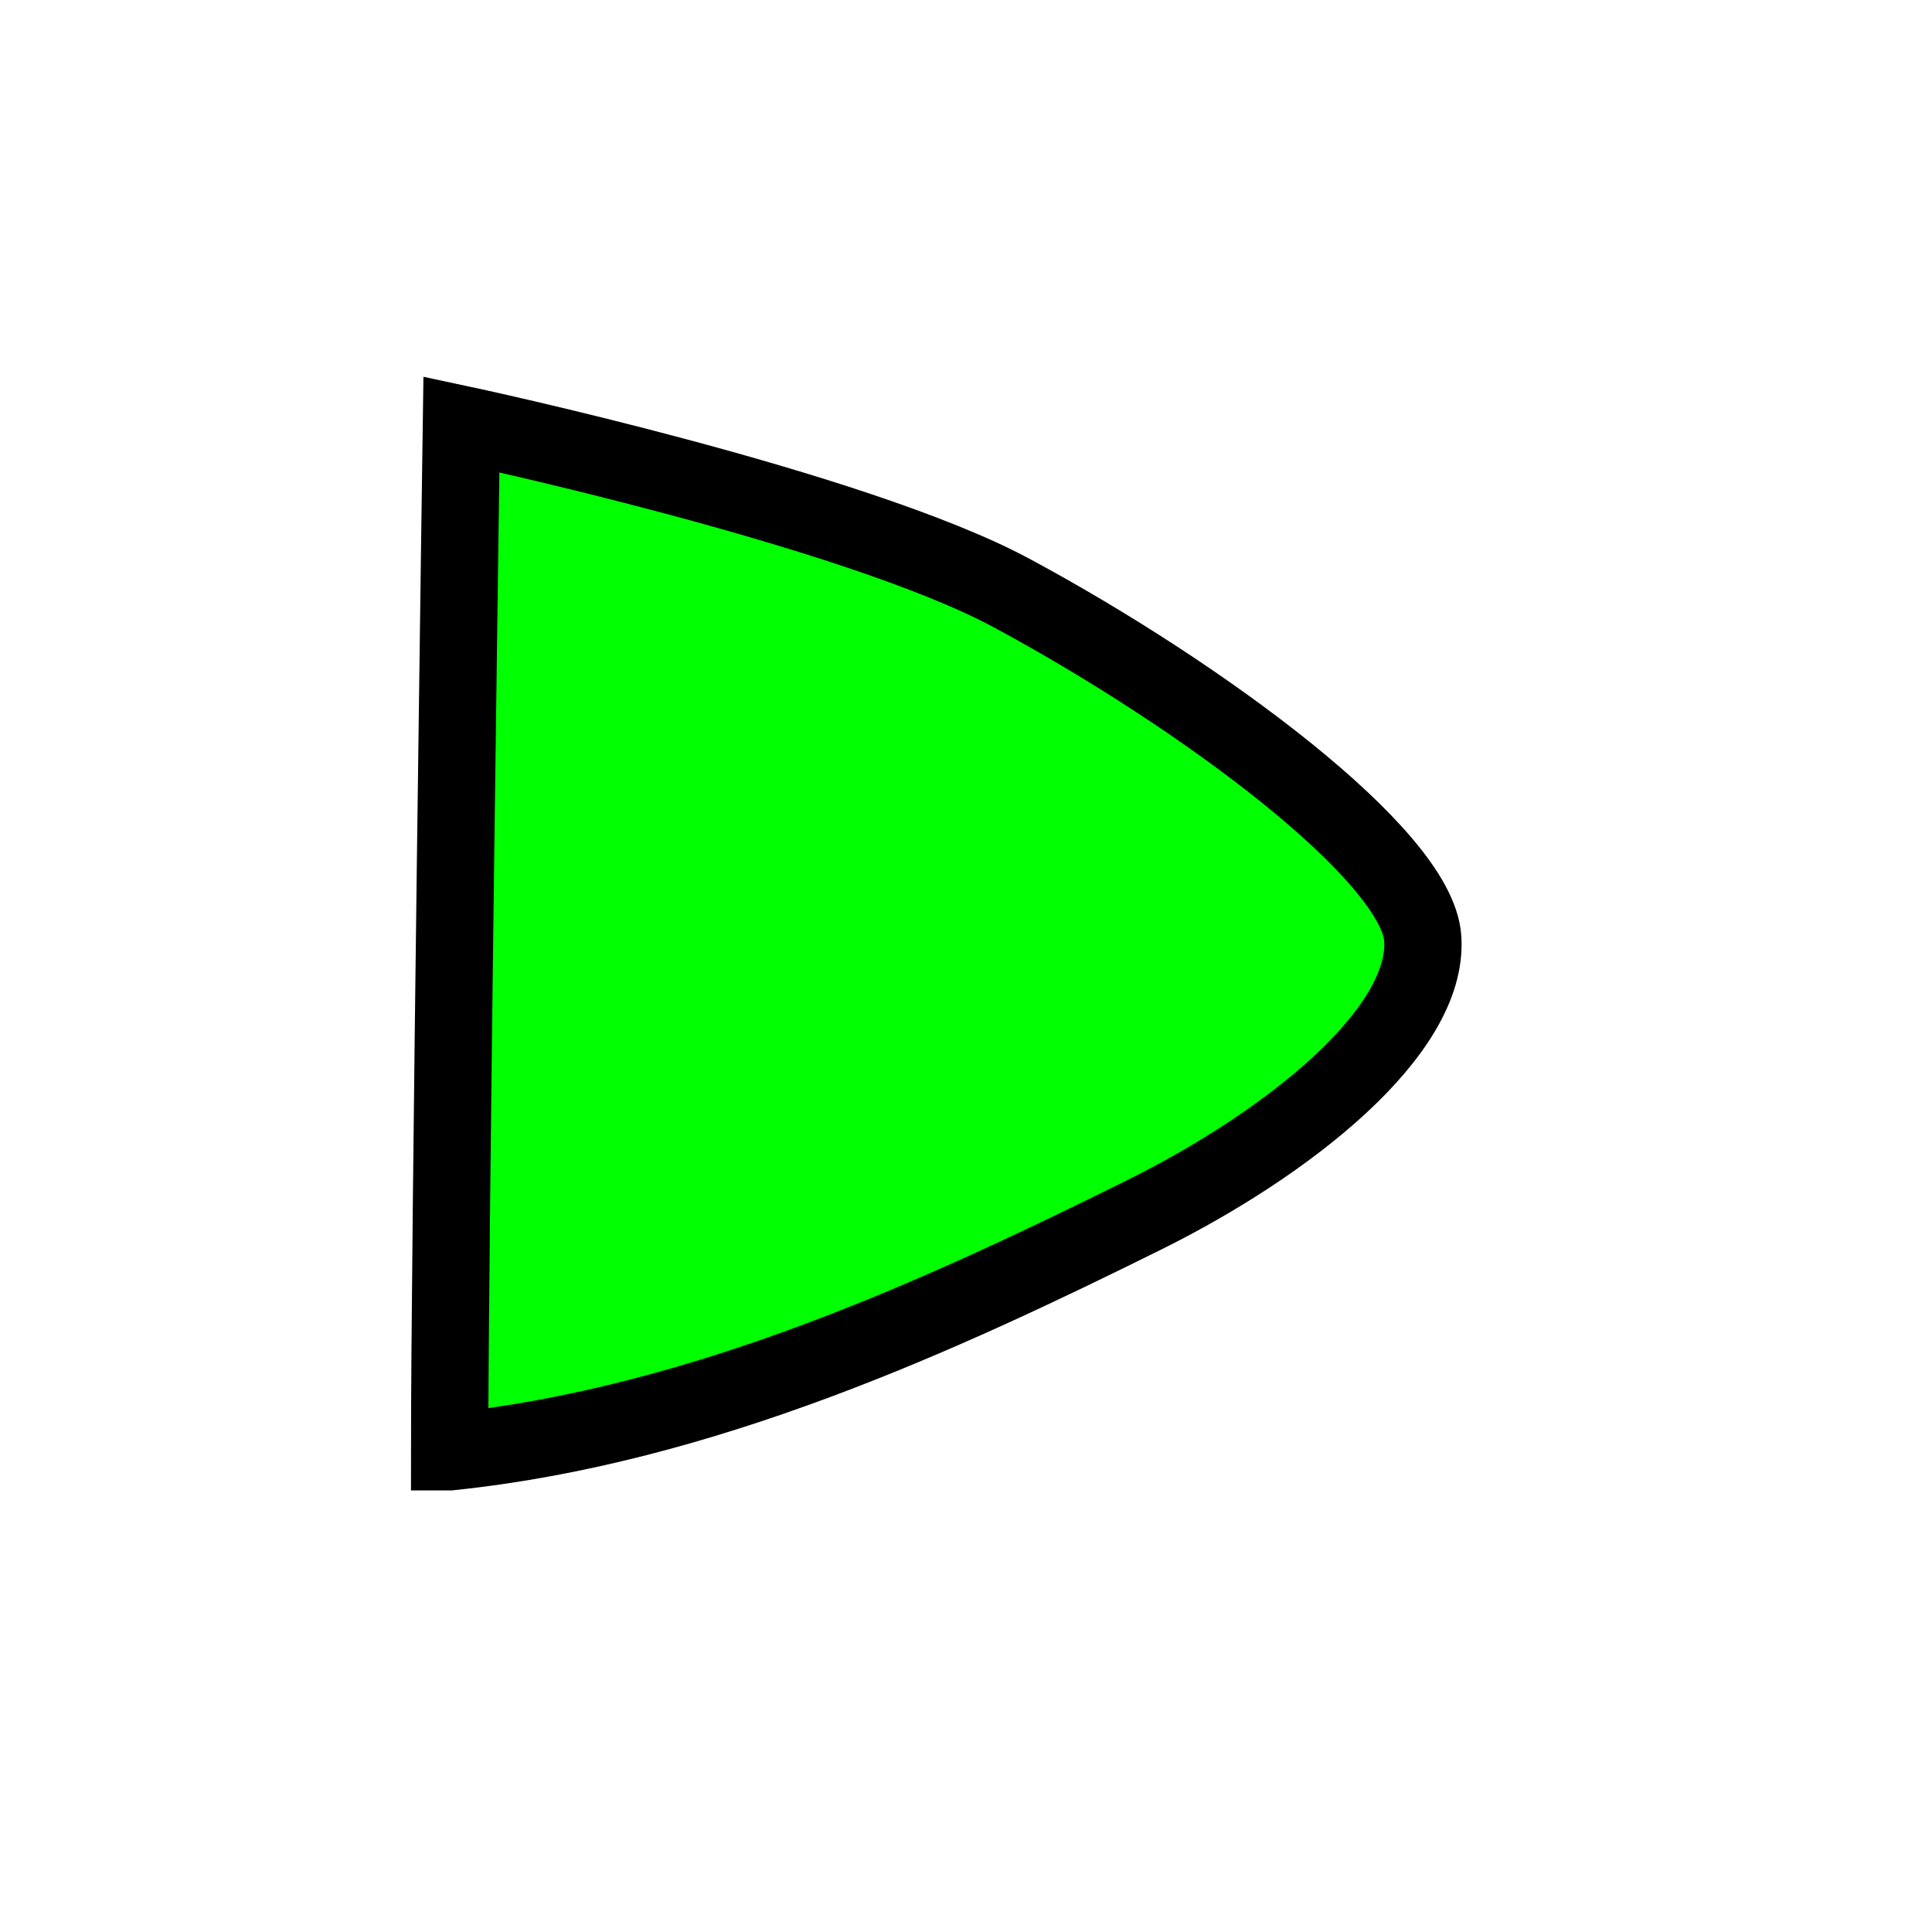
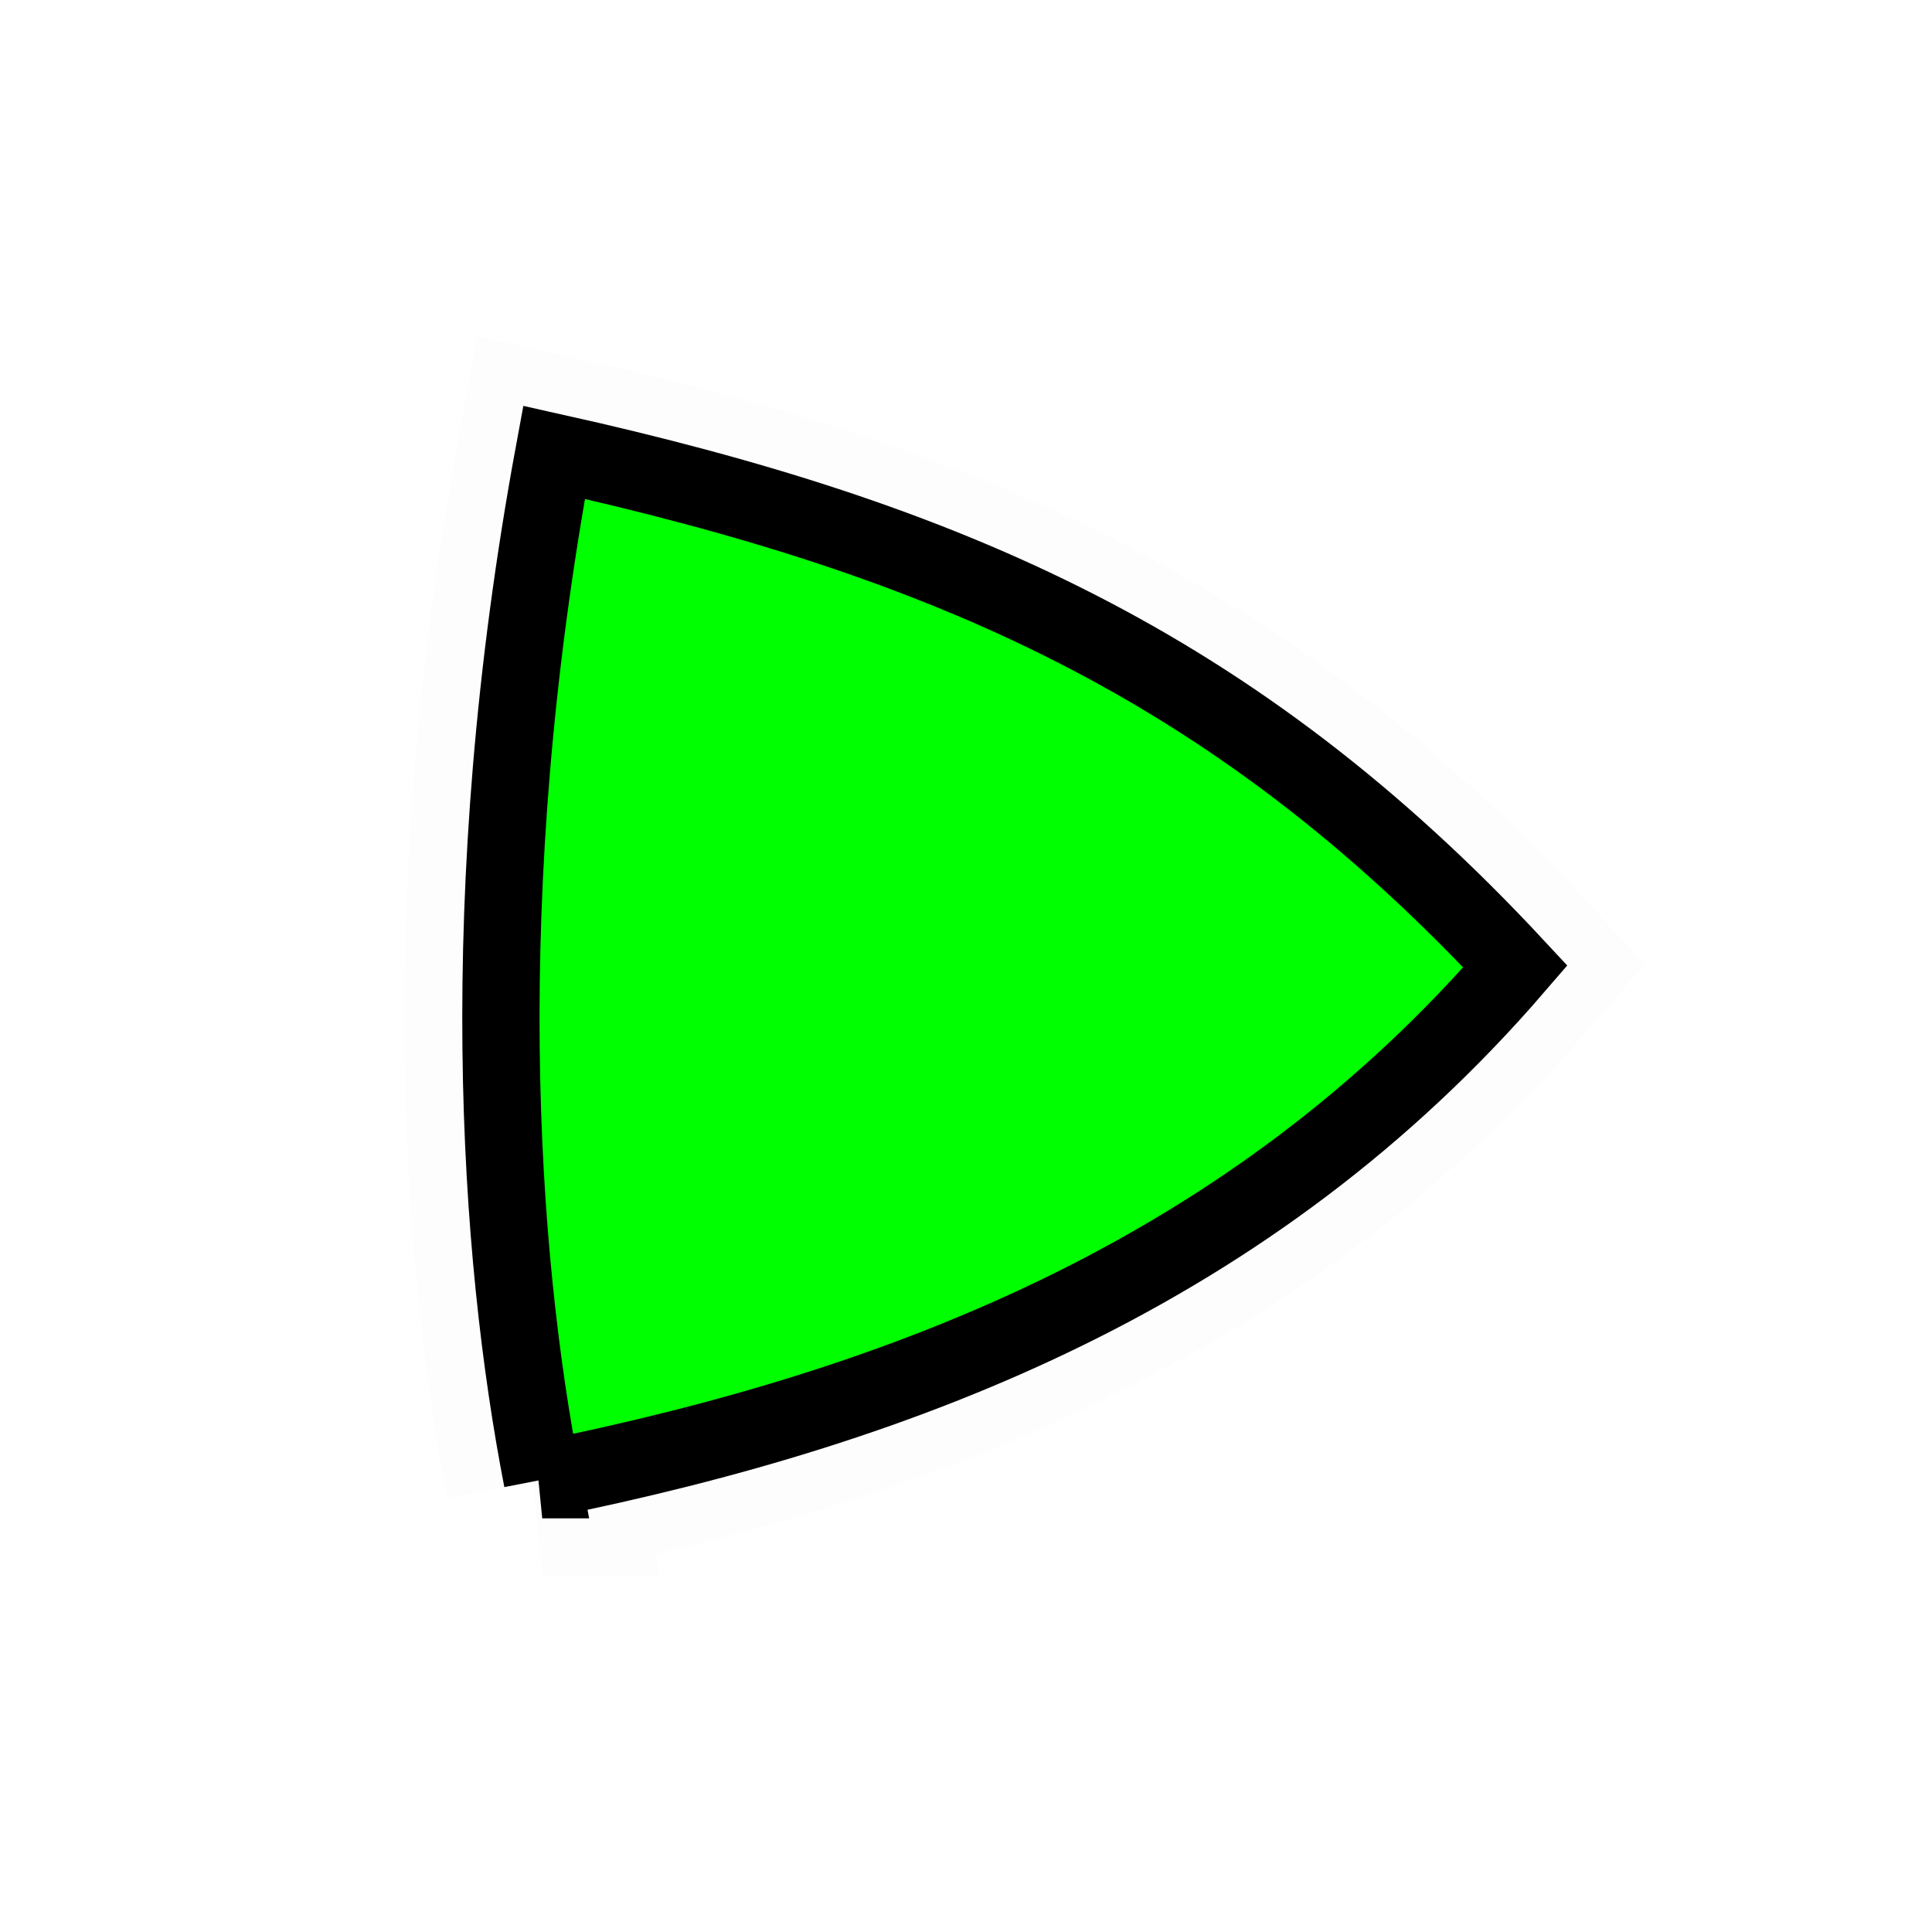
<svg xmlns="http://www.w3.org/2000/svg" version="1.1" id="svg2" height="50" width="50">
  <defs id="defs4" />
  <g transform="translate(0,-1002.362)" id="layer1">
-     <path style="fill:#00ff00;stroke:#000000;stroke-width:2;stroke-linecap:butt;stroke-linejoin:miter;stroke-miterlimit:4;stroke-opacity:1;stroke-dasharray:none" d="m 11.637,1039.934 c 6.564,-0.679 12.763,-3.549 17.96,-6.124 3.758,-1.862 7.382,-4.755 7.224,-7.159 -0.141,-2.153 -5.689,-6.274 -10.634,-8.938 -4.092,-2.205 -14.246,-4.368 -14.246,-4.368 0,0 -0.305,21.311 -0.305,26.589 z" id="path3148" />
+     <path id="path3788" d="m 14.033,1040.657 c 9.479,-1.909 18.384,-5.393 25.185,-13.283 -7.292,-7.843 -14.713,-11.04 -24.879,-13.306 -2.125,11.5 -1.43,20.811 -0.305,26.589 z" style="fill:none;stroke:#000000;stroke-width:5;stroke-linecap:butt;stroke-linejoin:miter;stroke-miterlimit:4;stroke-opacity:1;stroke-dasharray:none;opacity:0.01" />
+     <path style="fill:#00ff00;stroke:#000000;stroke-width:2;stroke-linecap:butt;stroke-linejoin:miter;stroke-miterlimit:4;stroke-opacity:1;stroke-dasharray:none" d="m 14.033,1040.657 c 9.479,-1.909 18.384,-5.393 25.185,-13.283 -7.292,-7.843 -14.713,-11.04 -24.879,-13.306 -2.125,11.5 -1.43,20.811 -0.305,26.589 z" id="path3148" />
  </g>
</svg>
